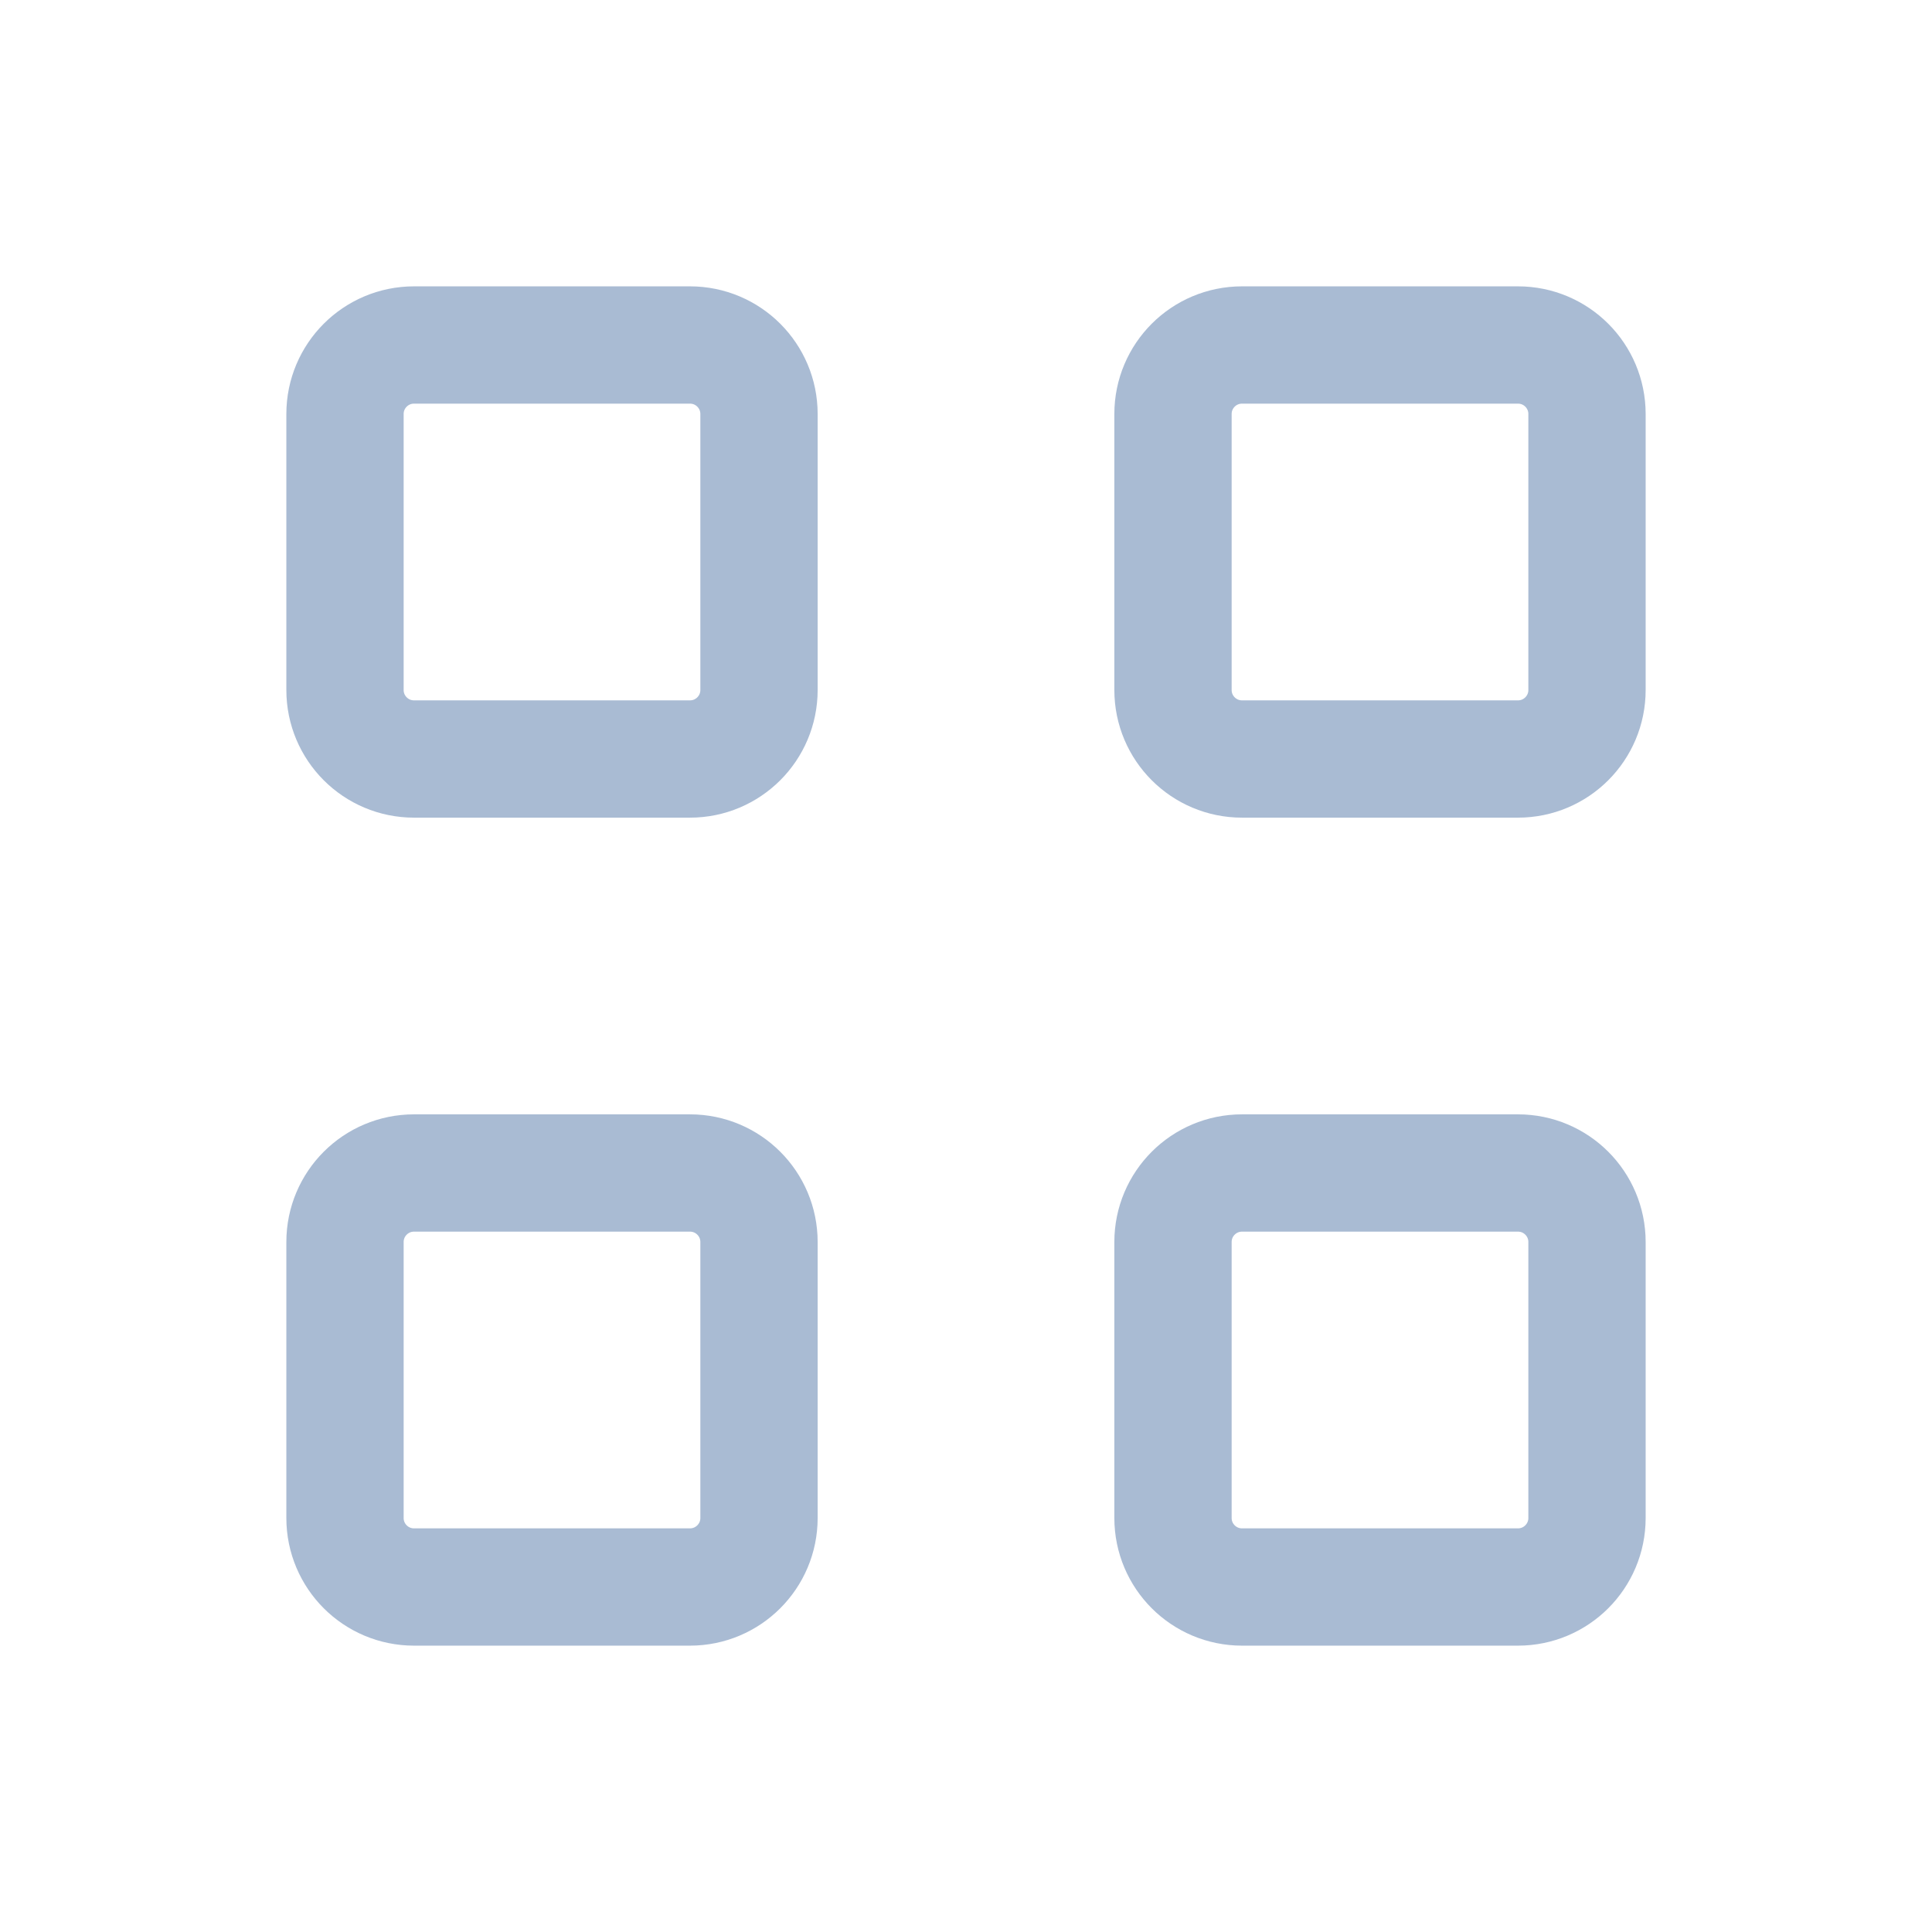
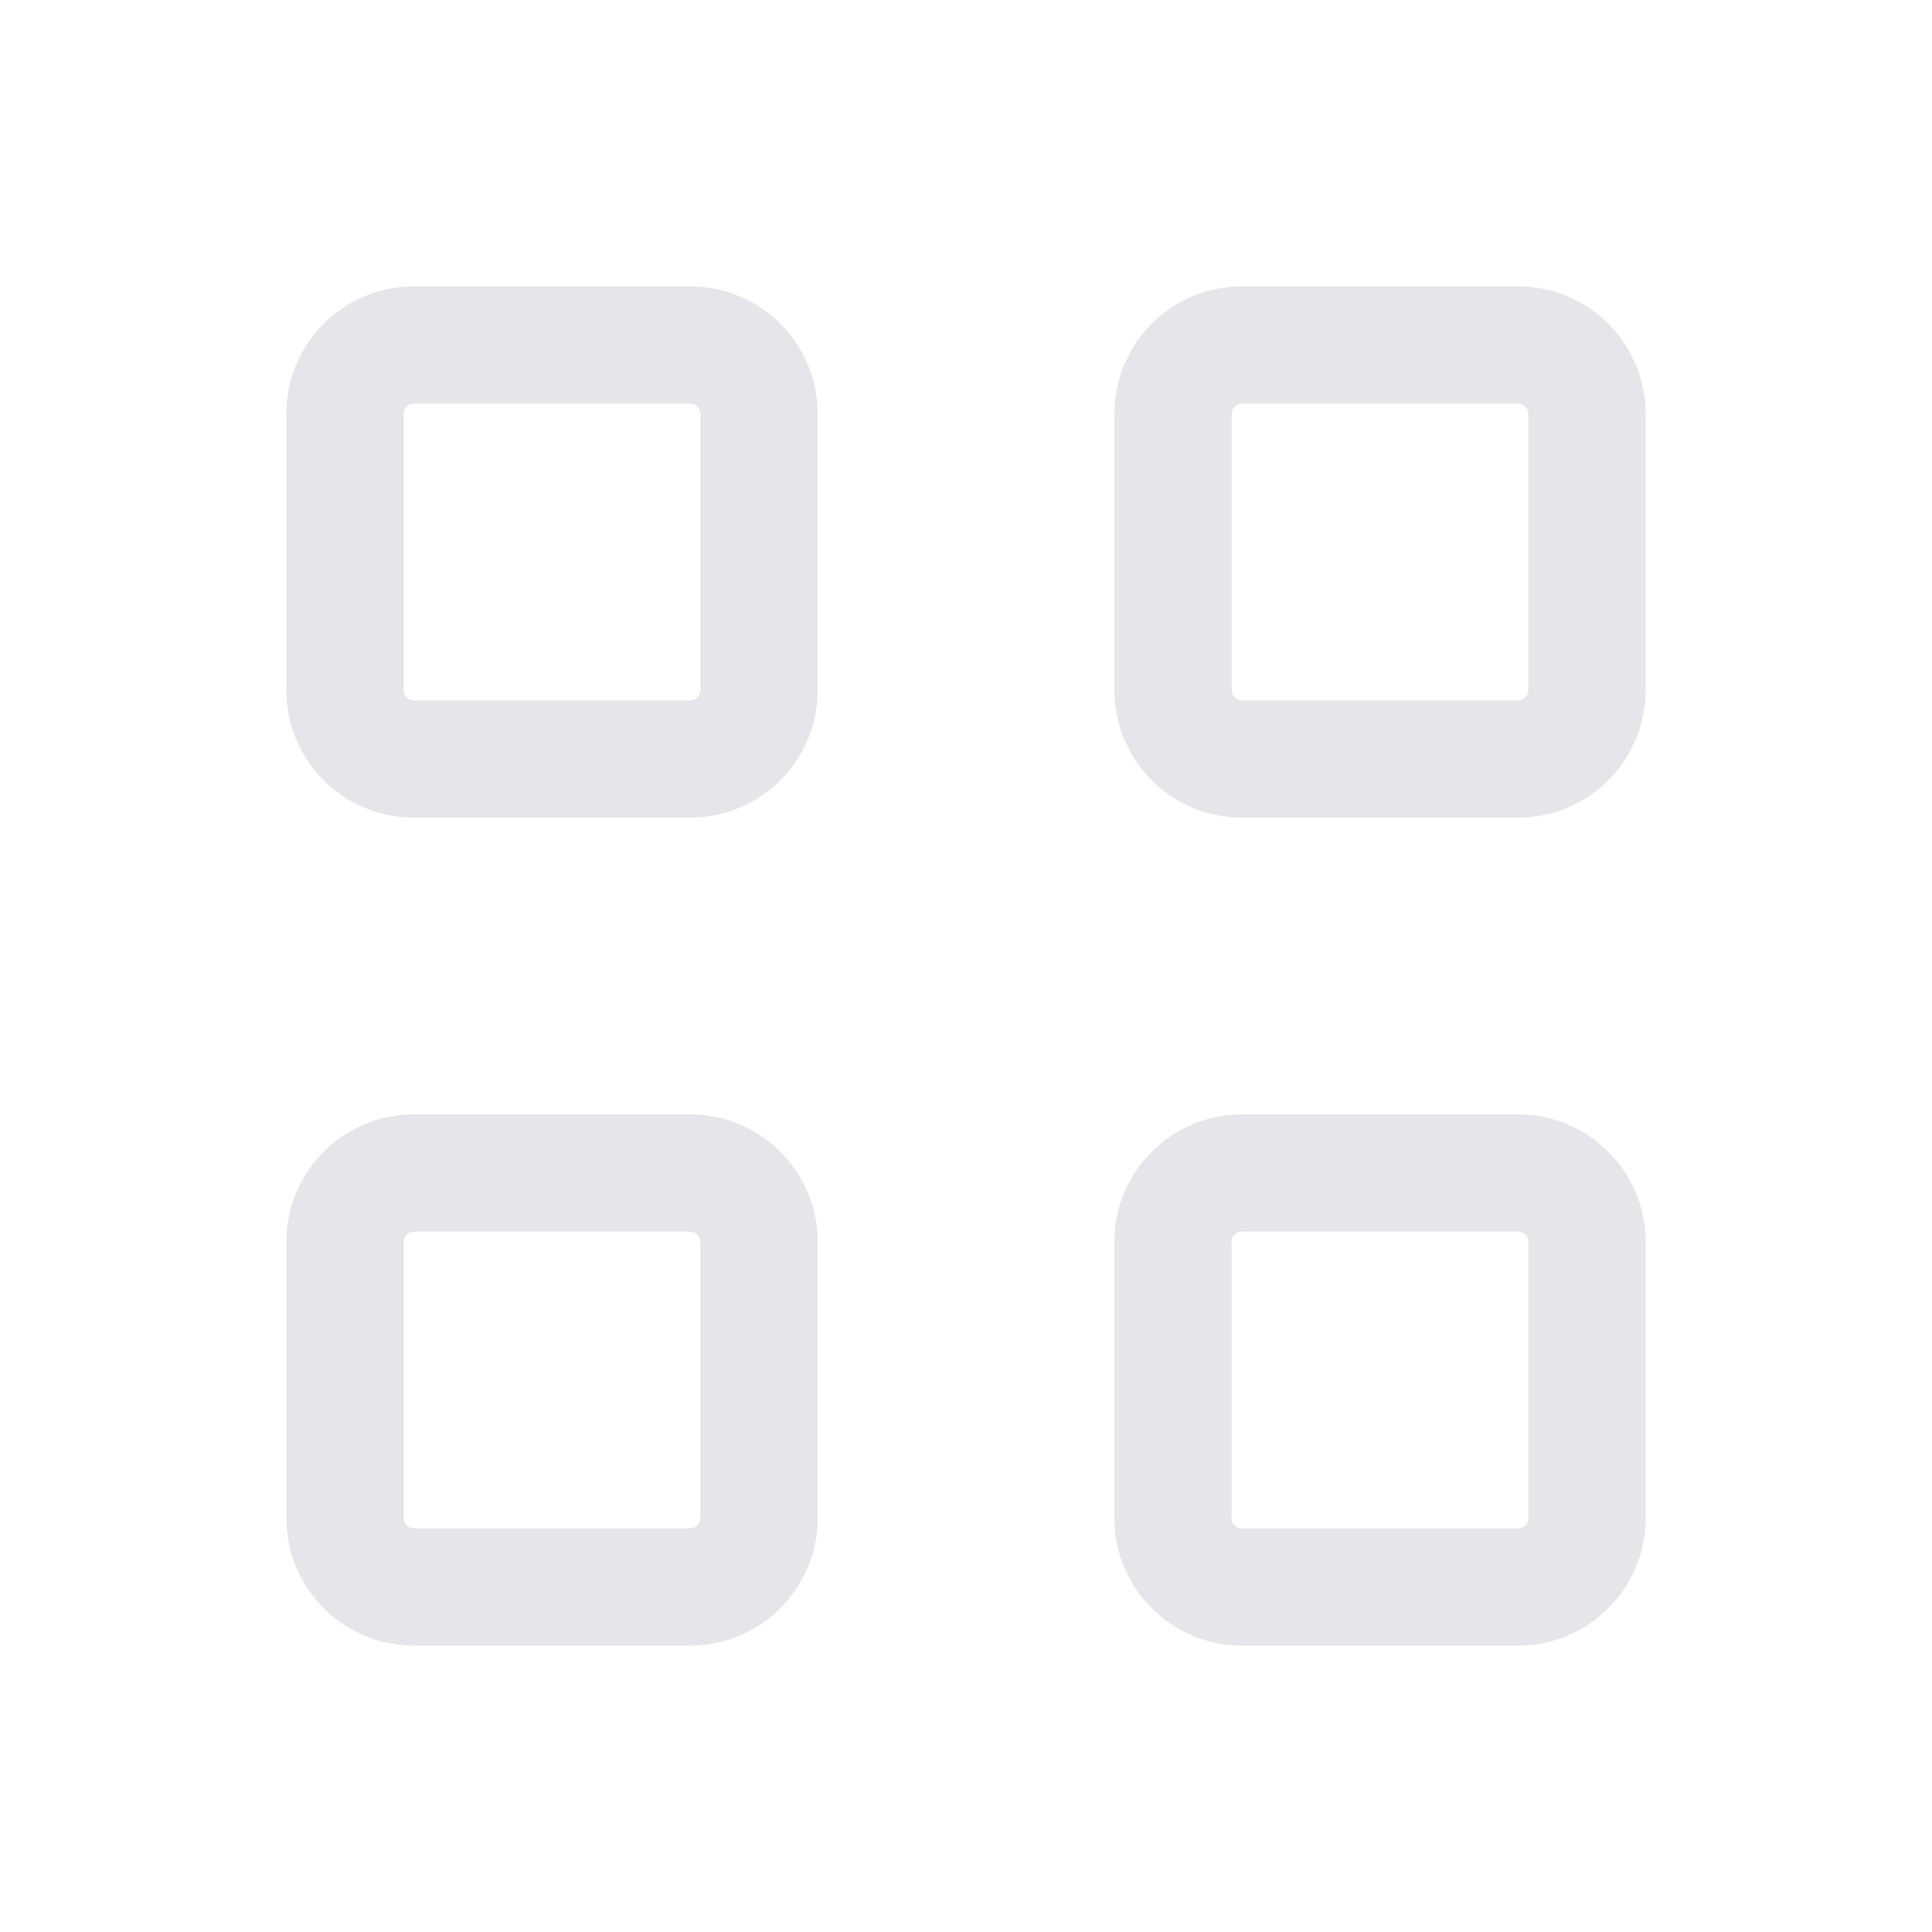
<svg xmlns="http://www.w3.org/2000/svg" width="28" height="28" viewBox="0 0 28 28">
-   <g fill="none" stroke="#A9BBD3" stroke-width="1.7" stroke-linecap="round" stroke-linejoin="round">
+   <g fill="none" stroke="#E5E5EA" stroke-width="1.7" stroke-linecap="round" stroke-linejoin="round">
    <rect x="5" y="5" width="6" height="6" rx="1" />
    <rect x="17" y="5" width="6" height="6" rx="1" />
    <rect x="5" y="17" width="6" height="6" rx="1" />
    <rect x="17" y="17" width="6" height="6" rx="1" />
  </g>
</svg>
